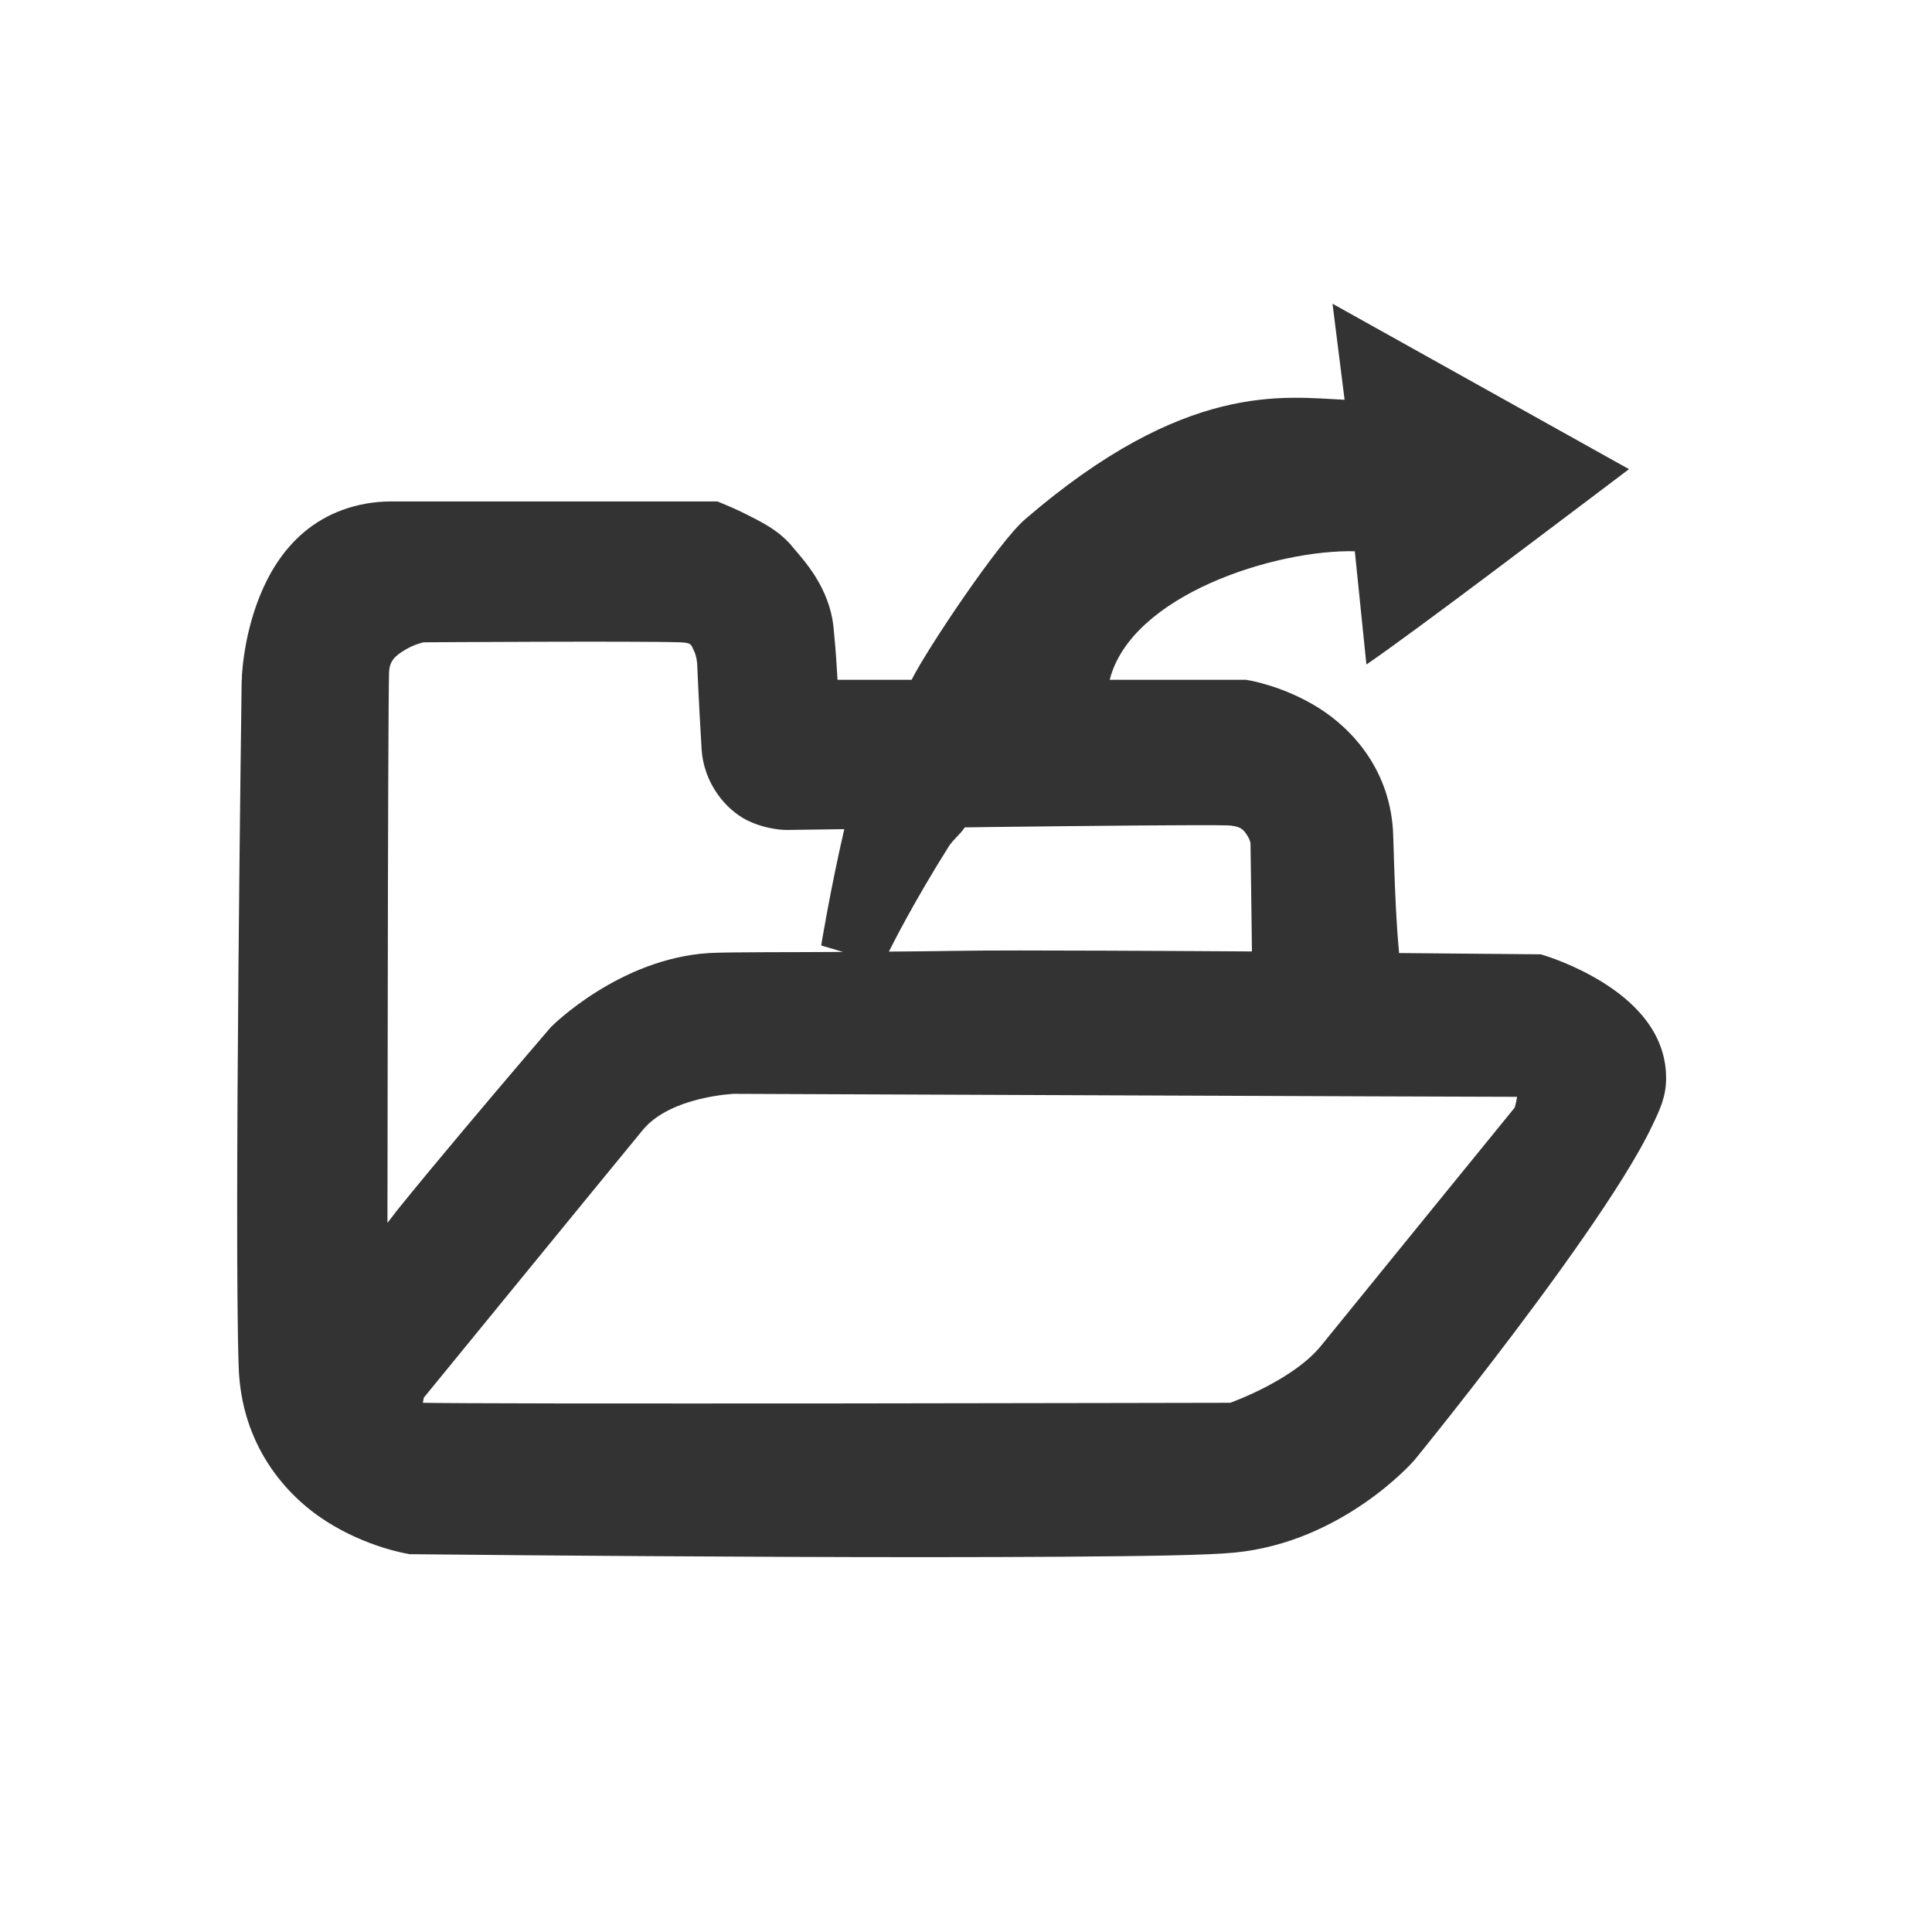
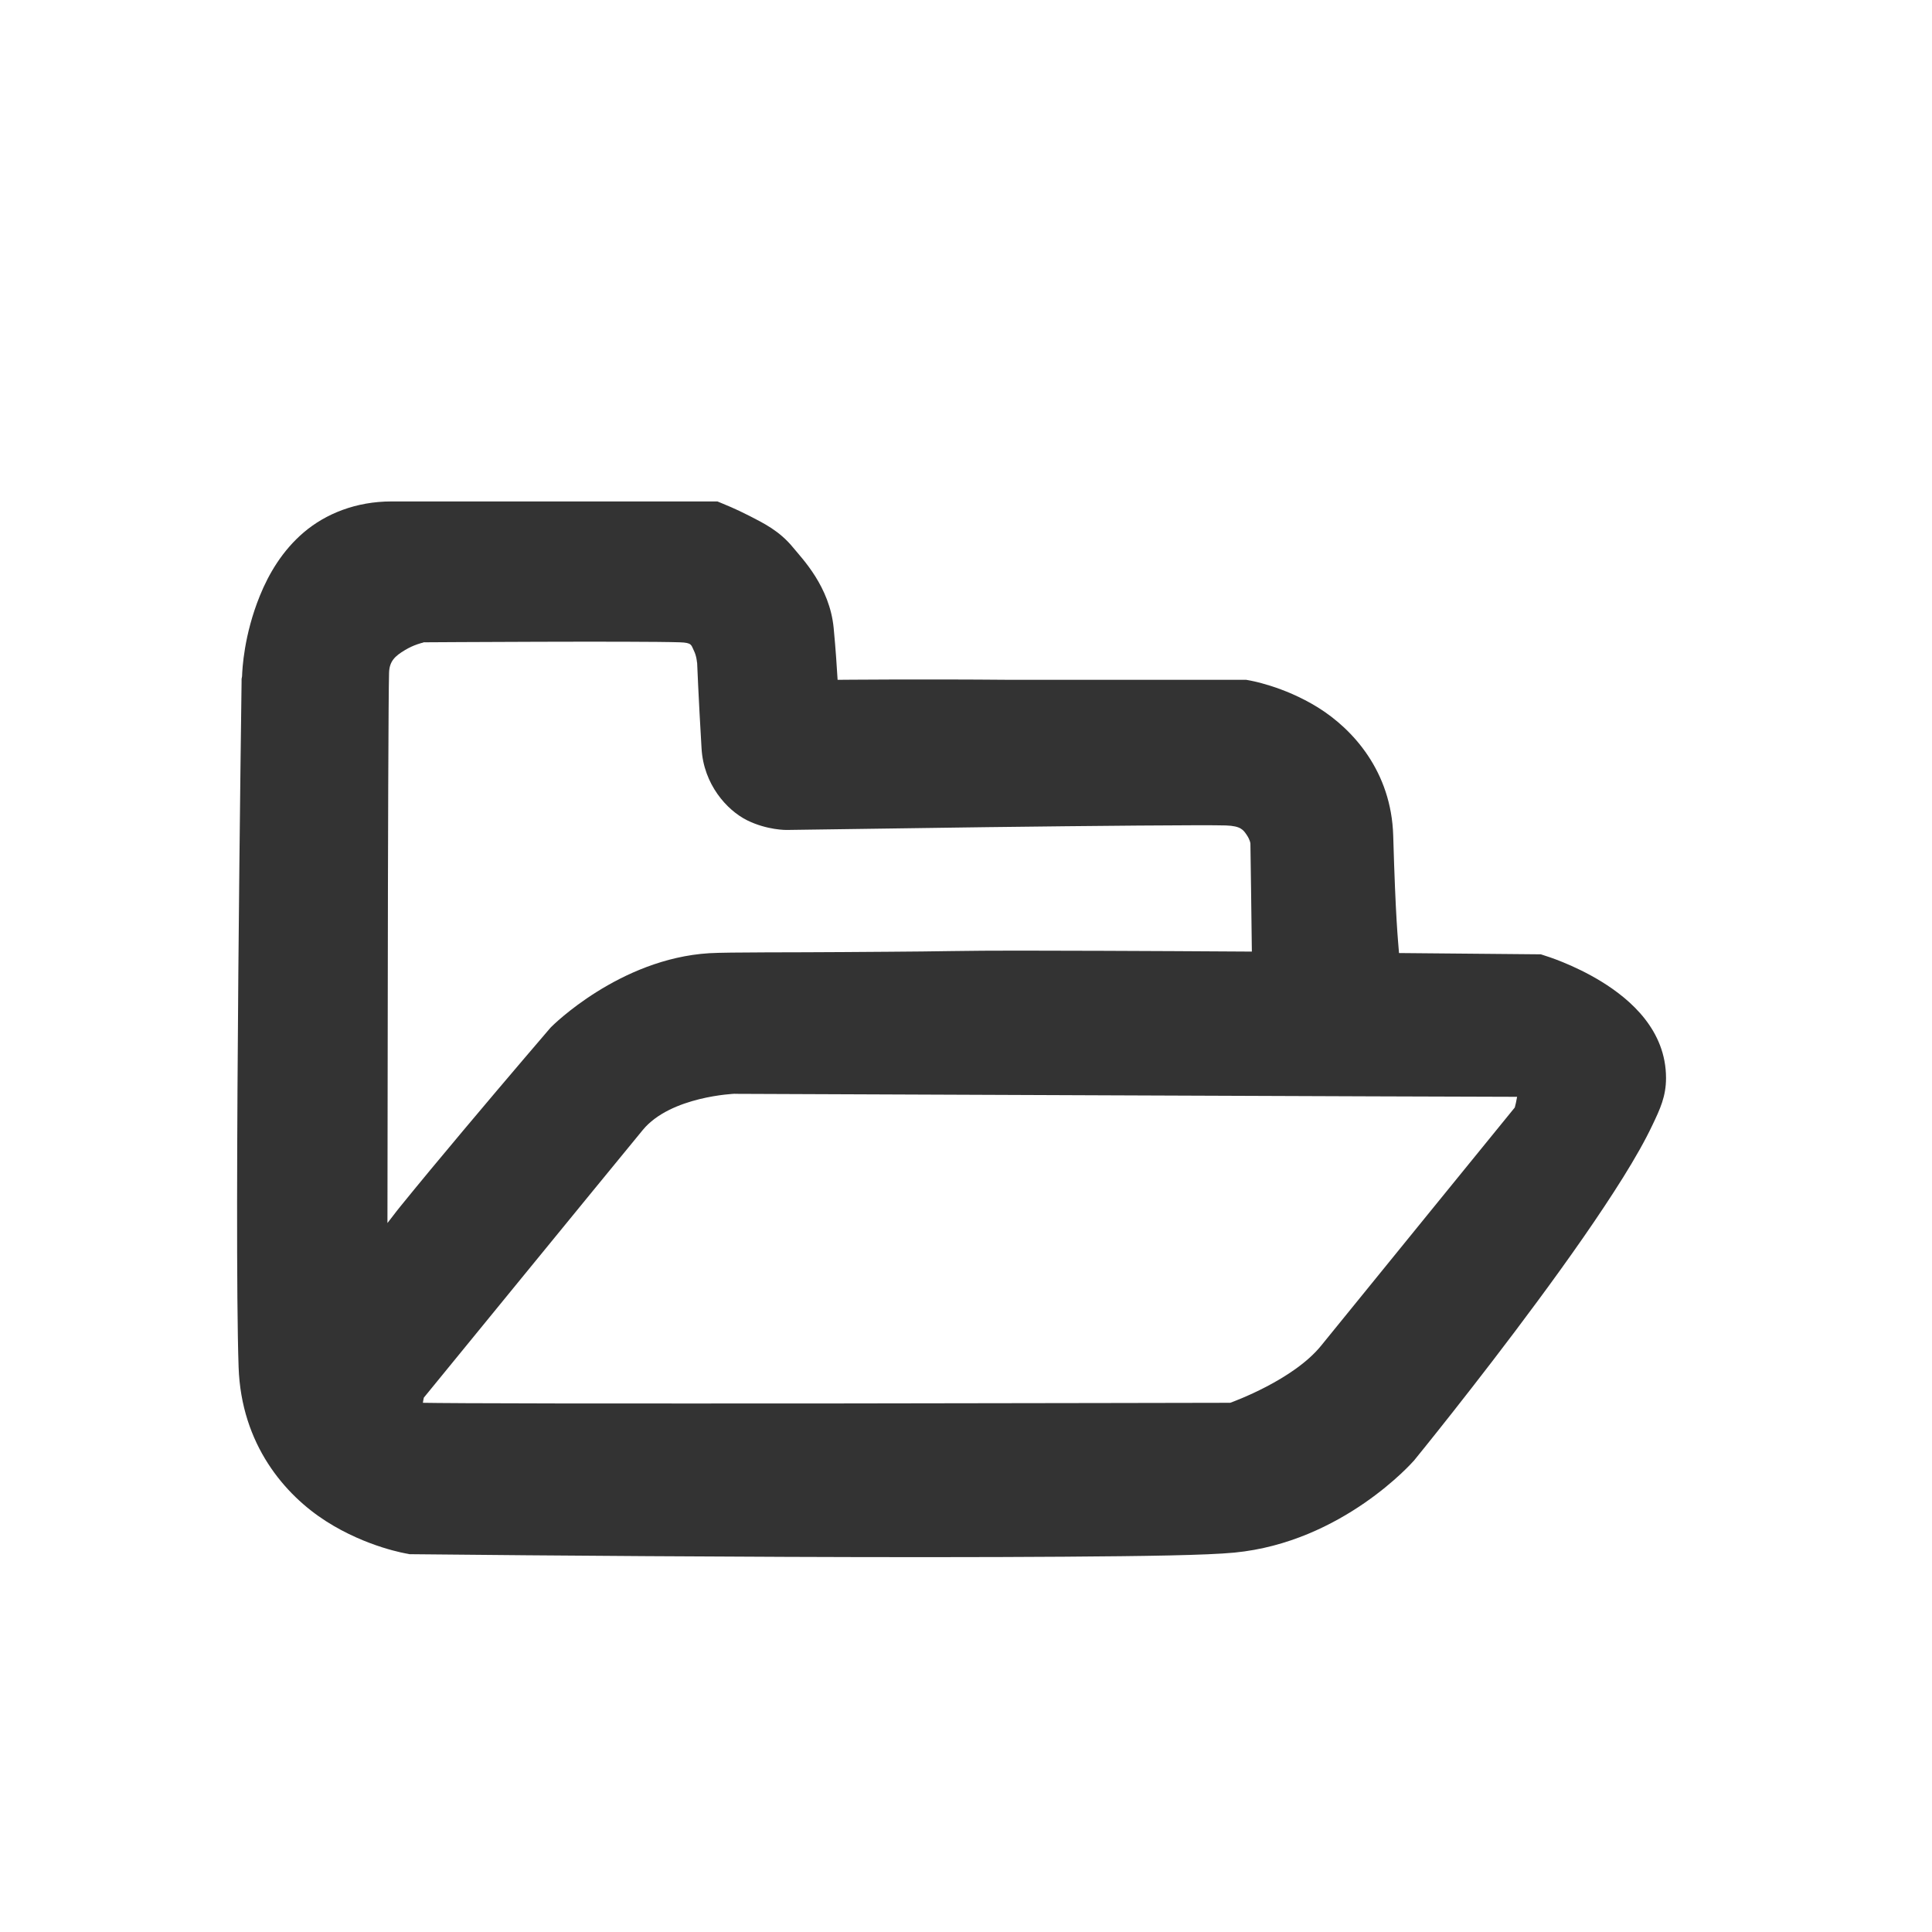
<svg xmlns="http://www.w3.org/2000/svg" version="1.1" x="0px" y="0px" width="24px" height="24px" viewBox="0 0 24 24" style="enable-background:new 0 0 24 24;" xml:space="preserve" id="svg6">
  <defs id="defs10" />
  <g style="display:none;" id="Guides">
</g>
-   <path id="path828" style="color:#000000;font-style:normal;font-variant:normal;font-weight:normal;font-stretch:normal;font-size:medium;line-height:normal;font-family:sans-serif;font-variant-ligatures:normal;font-variant-position:normal;font-variant-caps:normal;font-variant-numeric:normal;font-variant-alternates:normal;font-feature-settings:normal;text-indent:0;text-align:start;text-decoration:none;text-decoration-line:none;text-decoration-style:solid;text-decoration-color:#000000;letter-spacing:normal;word-spacing:normal;text-transform:none;writing-mode:lr-tb;direction:ltr;text-orientation:mixed;dominant-baseline:auto;baseline-shift:baseline;text-anchor:start;white-space:normal;shape-padding:0;clip-rule:nonzero;display:inline;overflow:visible;visibility:visible;opacity:1;isolation:auto;mix-blend-mode:normal;color-interpolation:sRGB;color-interpolation-filters:linearRGB;solid-color:#000000;solid-opacity:1;vector-effect:none;fill:#333333;fill-opacity:1;fill-rule:evenodd;stroke:none;stroke-width:0.8;stroke-linecap:butt;stroke-linejoin:miter;stroke-miterlimit:4;stroke-dasharray:none;stroke-dashoffset:0;stroke-opacity:1;color-rendering:auto;image-rendering:auto;shape-rendering:auto;text-rendering:auto;enable-background:accumulate" d="m 9.127,13.586 0.002,0.002 h 0.004 c 0,0 9.03,0.037 9.713,0.037 -0.01,0.056 -0.021,0.108 -0.029,0.133 -0.074,0.091 -1.946,2.391 -2.406,2.959 -0.344,0.424 -1.088,0.694 -1.129,0.709 -0.086,1.64e-4 -2.4,0.005 -4.857,0.008 -1.251,0.001 -2.518,8.73e-4 -3.5,0 -0.921,-8.19e-4 -1.538,-0.005 -1.672,-0.008 0.006,-0.028 0.007,-0.048 0.012,-0.064 0.085,-0.104 2.226,-2.725 2.719,-3.324 0.346,-0.421 1.145,-0.451 1.145,-0.451 z m 6.102,-3.334 c 0.189,0.006 0.218,0.058 0.26,0.119 0.038,0.057 0.044,0.097 0.045,0.104 8.26e-4,0.059 0.015,1.016 0.018,1.344 -0.216,-0.001 -1.392,-0.01 -2.889,-0.012 -0.685,-9.8e-4 -1.002,0.011 -1.621,0.014 0.061,-0.119 0.307,-0.611 0.742,-1.303 0.061,-0.096 0.136,-0.142 0.201,-0.24 0.148,-0.002 0.143,-0.002 0.295,-0.004 1.289,-0.016 2.688,-0.029 2.949,-0.021 z M 5.258,7.979 c 0.088,-5.586e-4 2.666,-0.017 3.189,0 0.15,0.005 0.138,0.033 0.172,0.102 0.034,0.068 0.039,0.145 0.039,0.145 v 0.002 l 0.002,0.004 c 0,0 0.017,0.43 0.055,1.066 0.026,0.446 0.313,0.765 0.564,0.891 0.252,0.125 0.492,0.121 0.492,0.121 h 0.002 0.004 c 0,0 0.541,-0.007 0.711,-0.01 -0.171,0.737 -0.287,1.445 -0.287,1.445 l 0.27,0.08 c -0.564,0.005 -1.437,8.8e-5 -1.66,0.014 -1.119,0.068 -1.957,0.91 -1.957,0.91 l -0.014,0.014 -0.014,0.016 c 0,0 -0.517,0.602 -1.066,1.256 -0.275,0.327 -0.557,0.667 -0.789,0.953 -0.073,0.09 -0.098,0.128 -0.158,0.203 7.01e-5,-0.488 0.002,-1.394 0.004,-2.852 0.002,-1.805 0.008,-3.721 0.016,-3.982 0.004,-0.146 0.074,-0.209 0.197,-0.283 0.113,-0.068 0.211,-0.09 0.229,-0.094 z m -2.256,0.486 0.006,-0.064 -0.006,0.033 z M 16.553,3.773 16.703,4.966 C 15.951,4.932 14.732,4.728 12.73,6.454 12.408,6.732 11.523,8.05 11.324,8.445 H 10.404 C 10.392,8.246 10.385,8.107 10.355,7.801 10.306,7.287 9.967,6.942 9.855,6.805 9.683,6.593 9.483,6.498 9.309,6.408 9.134,6.318 8.982,6.258 8.982,6.258 L 8.912,6.229 H 4.863 c -0.442,0 -0.818,0.154 -1.088,0.383 C 3.506,6.84 3.339,7.129 3.229,7.4 3.008,7.943 3.002,8.465 3.002,8.465 v 0.002 c 0,0 -0.095,6.805 -0.037,8.516 0.033,0.965 0.578,1.589 1.086,1.914 0.508,0.325 1.01,0.404 1.01,0.404 l 0.029,0.006 h 0.031 c 0,0 2.253,0.024 4.652,0.033 1.2,0.005 2.437,0.005 3.447,-0.002 1.011,-0.007 1.771,-0.018 2.115,-0.051 1.346,-0.13 2.225,-1.137 2.225,-1.137 l 0.008,-0.008 0.006,-0.008 c 0,0 0.764,-0.936 1.529,-1.973 0.383,-0.518 0.766,-1.062 1.061,-1.535 0.147,-0.236 0.272,-0.455 0.365,-0.652 0.094,-0.197 0.168,-0.354 0.168,-0.582 0,-0.594 -0.441,-0.975 -0.797,-1.195 -0.356,-0.22 -0.703,-0.324 -0.703,-0.324 l -0.055,-0.018 -1.762,-0.016 C 17.366,11.668 17.337,11.423 17.307,10.381 17.284,9.584 16.806,9.058 16.373,8.789 15.94,8.52 15.514,8.451 15.514,8.451 l -0.033,-0.006 H 13.785 C 14.054,7.386 15.853,6.824 16.83,6.848 l 0.144,1.407 C 17.57,7.849 19.464,6.41 20.236,5.828 Z" />
+   <path style="color:#000000;font-style:normal;font-variant:normal;font-weight:normal;font-stretch:normal;font-size:medium;line-height:normal;font-family:sans-serif;font-variant-ligatures:normal;font-variant-position:normal;font-variant-caps:normal;font-variant-numeric:normal;font-variant-alternates:normal;font-feature-settings:normal;text-indent:0;text-align:start;text-decoration:none;text-decoration-line:none;text-decoration-style:solid;text-decoration-color:#000000;letter-spacing:normal;word-spacing:normal;text-transform:none;writing-mode:lr-tb;direction:ltr;text-orientation:mixed;dominant-baseline:auto;baseline-shift:baseline;text-anchor:start;white-space:normal;shape-padding:0;clip-rule:nonzero;display:inline;overflow:visible;visibility:visible;opacity:1;isolation:auto;mix-blend-mode:normal;color-interpolation:sRGB;color-interpolation-filters:linearRGB;solid-color:#000000;solid-opacity:1;vector-effect:none;fill:#333333;fill-opacity:1;fill-rule:evenodd;stroke:none;stroke-width:0.8;stroke-linecap:butt;stroke-linejoin:miter;stroke-miterlimit:4;stroke-dasharray:none;stroke-dashoffset:0;stroke-opacity:1;color-rendering:auto;image-rendering:auto;shape-rendering:auto;text-rendering:auto;enable-background:accumulate" d="m 4.863,6.229 c -0.442,0 -0.818,0.154 -1.088,0.383 -0.269,0.229 -0.437,0.518 -0.547,0.789 -0.199,0.49 -0.218,0.912 -0.221,1 l -0.006,0.033 v 0.031 0.002 c 0,0 -0.095,6.805 -0.037,8.516 0.033,0.965 0.578,1.589 1.086,1.914 0.508,0.325 1.01,0.404 1.01,0.404 l 0.029,0.006 h 0.031 c 0,0 2.253,0.024 4.652,0.033 1.2,0.005 2.437,0.005 3.447,-0.002 1.011,-0.007 1.771,-0.018 2.115,-0.051 1.346,-0.13 2.225,-1.137 2.225,-1.137 l 0.008,-0.008 0.006,-0.008 c 0,0 0.764,-0.936 1.529,-1.973 0.383,-0.518 0.766,-1.062 1.061,-1.535 0.147,-0.236 0.272,-0.455 0.365,-0.652 0.094,-0.197 0.168,-0.354 0.168,-0.582 0,-0.594 -0.441,-0.975 -0.797,-1.195 -0.356,-0.22 -0.703,-0.324 -0.703,-0.324 l -0.055,-0.018 -1.762,-0.016 C 17.366,11.668 17.337,11.423 17.307,10.381 17.284,9.584 16.806,9.058 16.373,8.789 15.94,8.52 15.514,8.451 15.514,8.451 l -0.033,-0.006 h -2.926 c -1.133,-0.01 -2.15,0 -2.15,0 -0.013,-0.199 -0.02,-0.338 -0.049,-0.645 C 10.306,7.287 9.967,6.942 9.855,6.805 9.683,6.593 9.483,6.498 9.309,6.408 9.134,6.318 8.982,6.258 8.982,6.258 l -0.07,-0.029 z m 0.395,1.75 c 0.088,-5.586e-4 2.666,-0.017 3.189,0 0.15,0.005 0.138,0.033 0.172,0.102 0.034,0.068 0.039,0.145 0.039,0.145 v 0.002 l 0.002,0.004 c 0,0 0.017,0.43 0.055,1.066 0.026,0.446 0.313,0.765 0.564,0.891 0.252,0.125 0.492,0.121 0.492,0.121 h 0.002 0.004 c 0,0 0.541,-0.007 0.711,-0.01 l 1.496,-0.021 c 0.148,-0.002 0.143,-0.002 0.295,-0.004 1.289,-0.016 2.688,-0.029 2.949,-0.021 0.189,0.006 0.218,0.058 0.26,0.119 0.038,0.057 0.044,0.097 0.045,0.104 8.26e-4,0.059 0.015,1.016 0.018,1.344 -0.216,-0.001 -1.392,-0.01 -2.889,-0.012 -0.685,-9.8e-4 -1.002,0.011 -1.621,0.014 l -0.57,0.004 c -0.564,0.005 -1.437,9e-5 -1.66,0.014 -1.119,0.068 -1.957,0.91 -1.957,0.91 l -0.014,0.014 -0.014,0.016 c 0,0 -0.517,0.602 -1.066,1.256 -0.275,0.327 -0.557,0.667 -0.789,0.953 -0.073,0.09 -0.098,0.128 -0.158,0.203 7.01e-5,-0.488 0.002,-1.394 0.004,-2.852 0.002,-1.805 0.008,-3.721 0.016,-3.982 0.004,-0.146 0.074,-0.209 0.197,-0.283 0.113,-0.068 0.211,-0.09 0.229,-0.094 z m 3.869,5.607 0.002,0.002 h 0.004 c 0,0 9.03,0.037 9.713,0.037 -0.01,0.056 -0.021,0.108 -0.029,0.133 -0.074,0.091 -1.946,2.391 -2.406,2.959 -0.344,0.424 -1.088,0.694 -1.129,0.709 -0.086,1.64e-4 -2.4,0.005 -4.857,0.008 -1.251,0.001 -2.518,8.73e-4 -3.5,0 -0.921,-8.19e-4 -1.538,-0.005 -1.672,-0.008 0.006,-0.028 0.007,-0.048 0.012,-0.064 0.085,-0.104 2.226,-2.725 2.719,-3.324 0.346,-0.421 1.145,-0.451 1.145,-0.451 z" id="path828" />
</svg>
